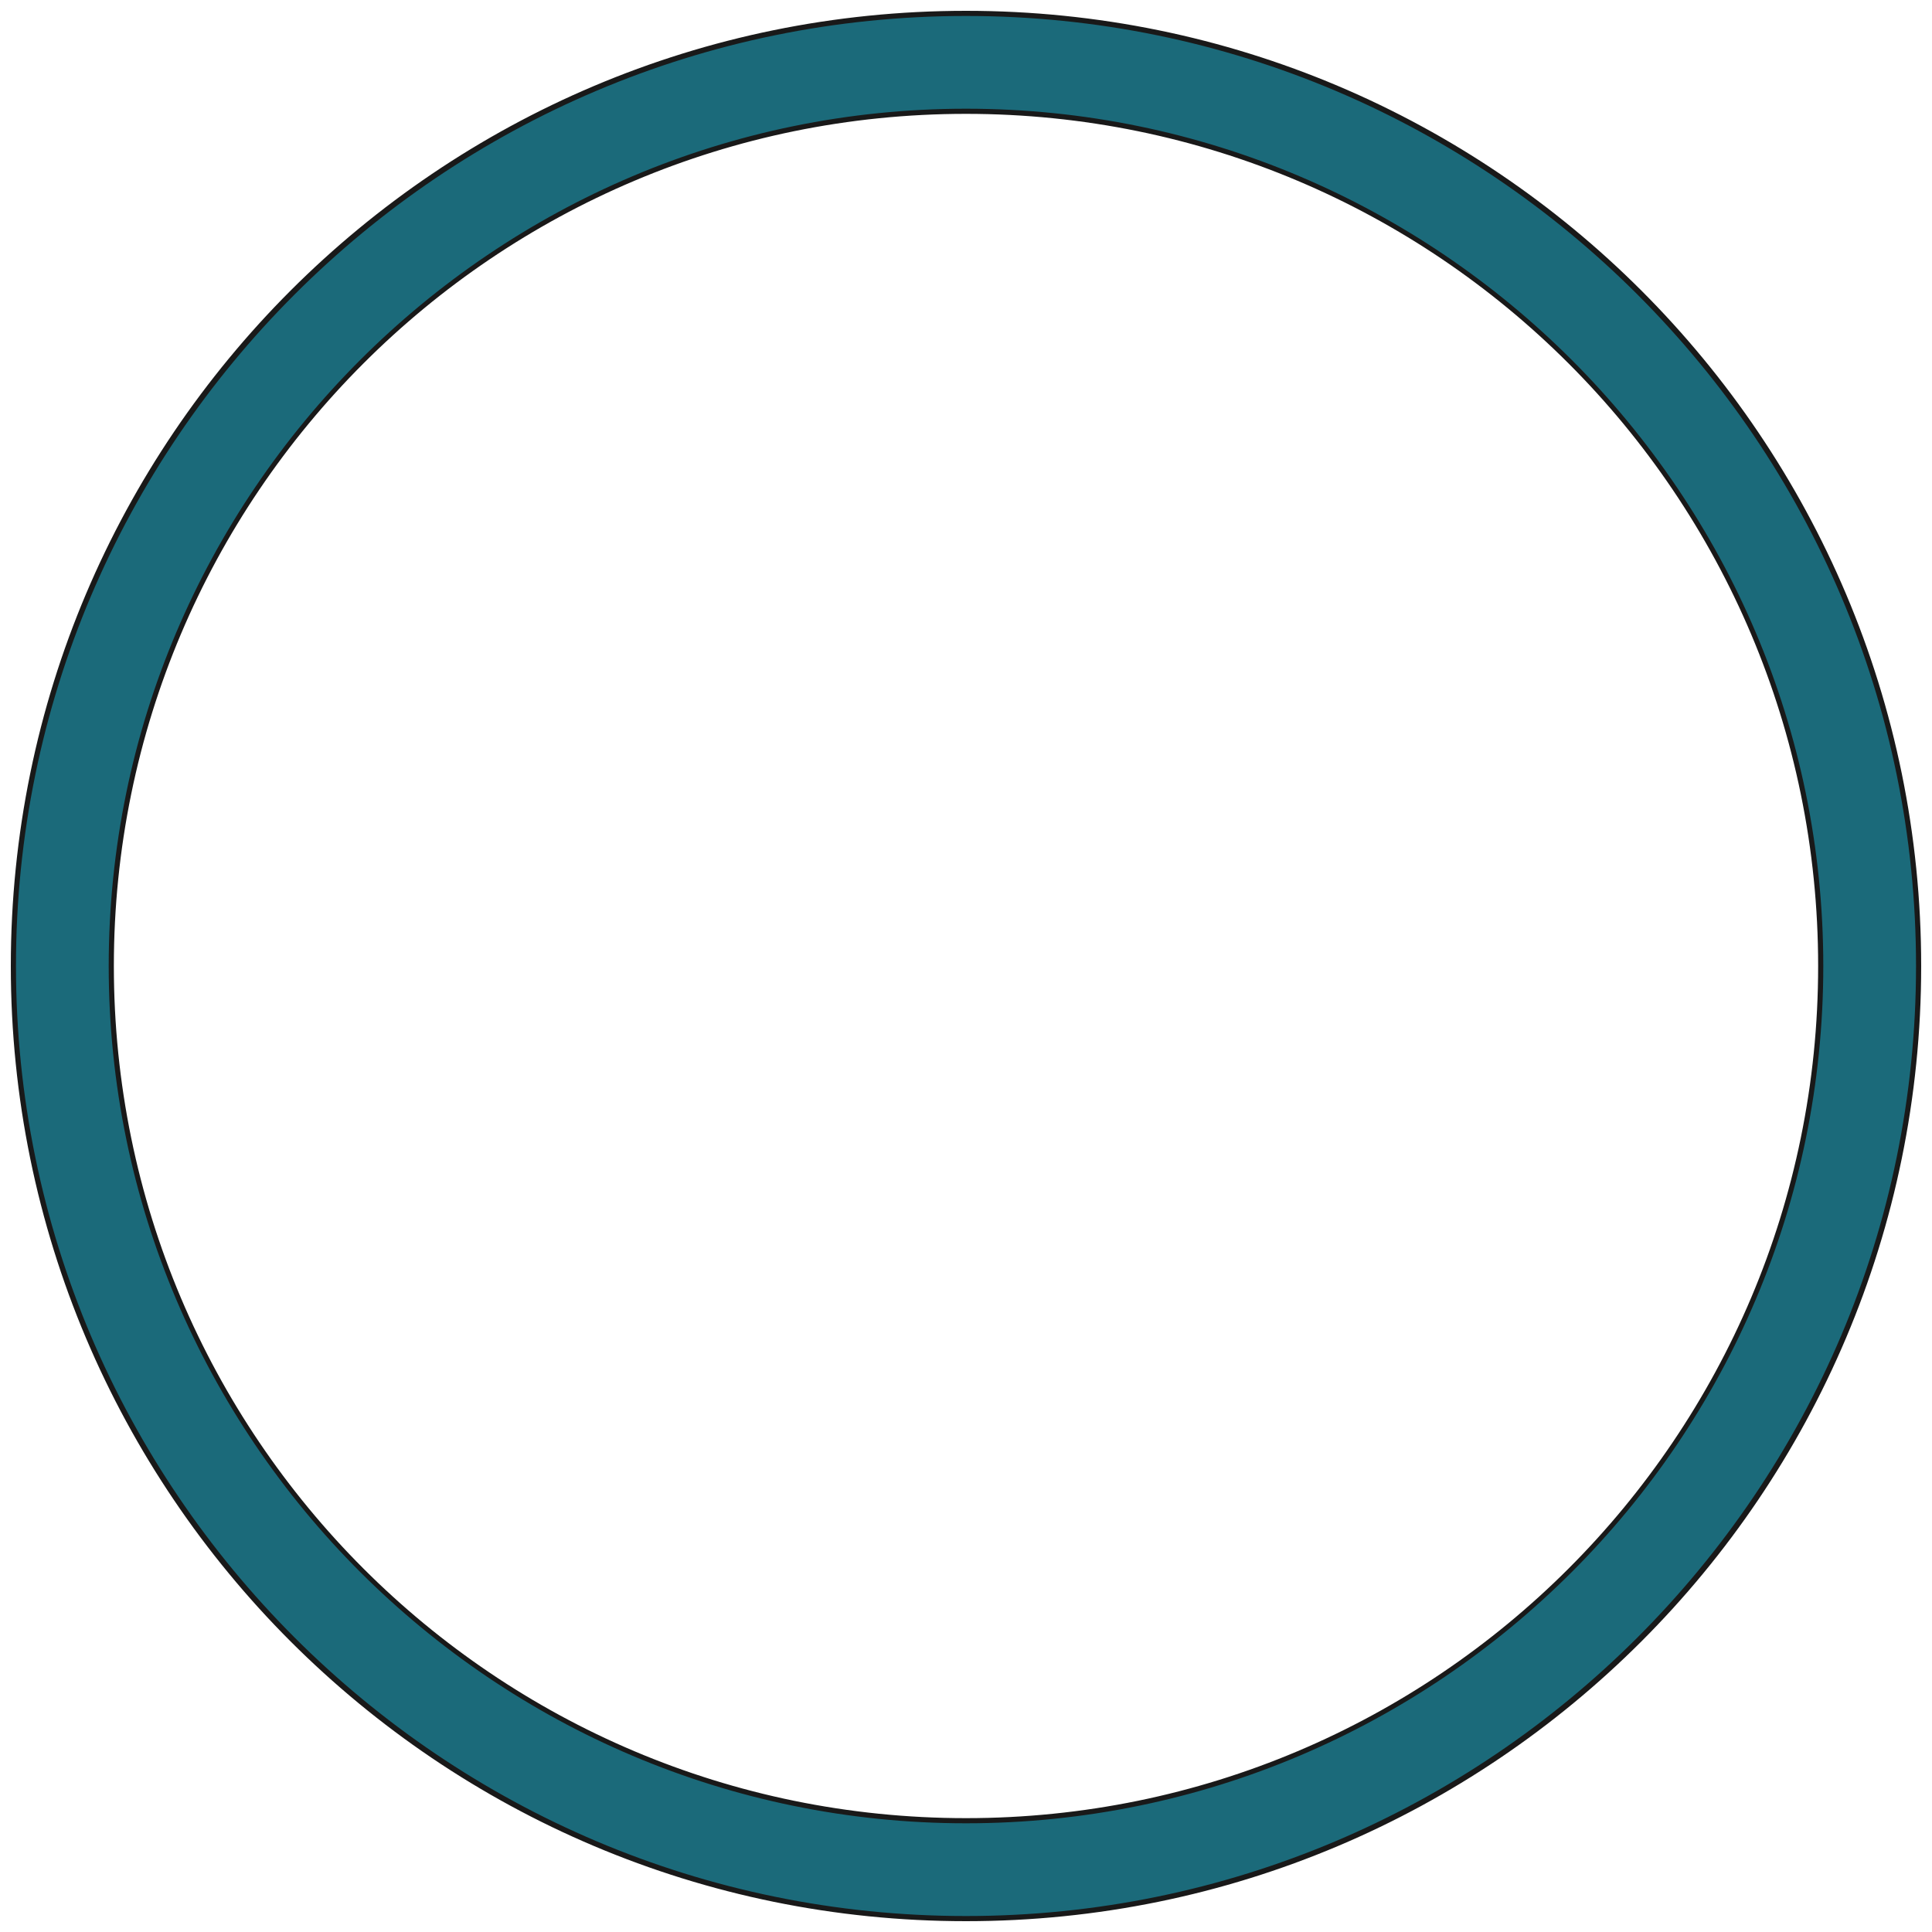
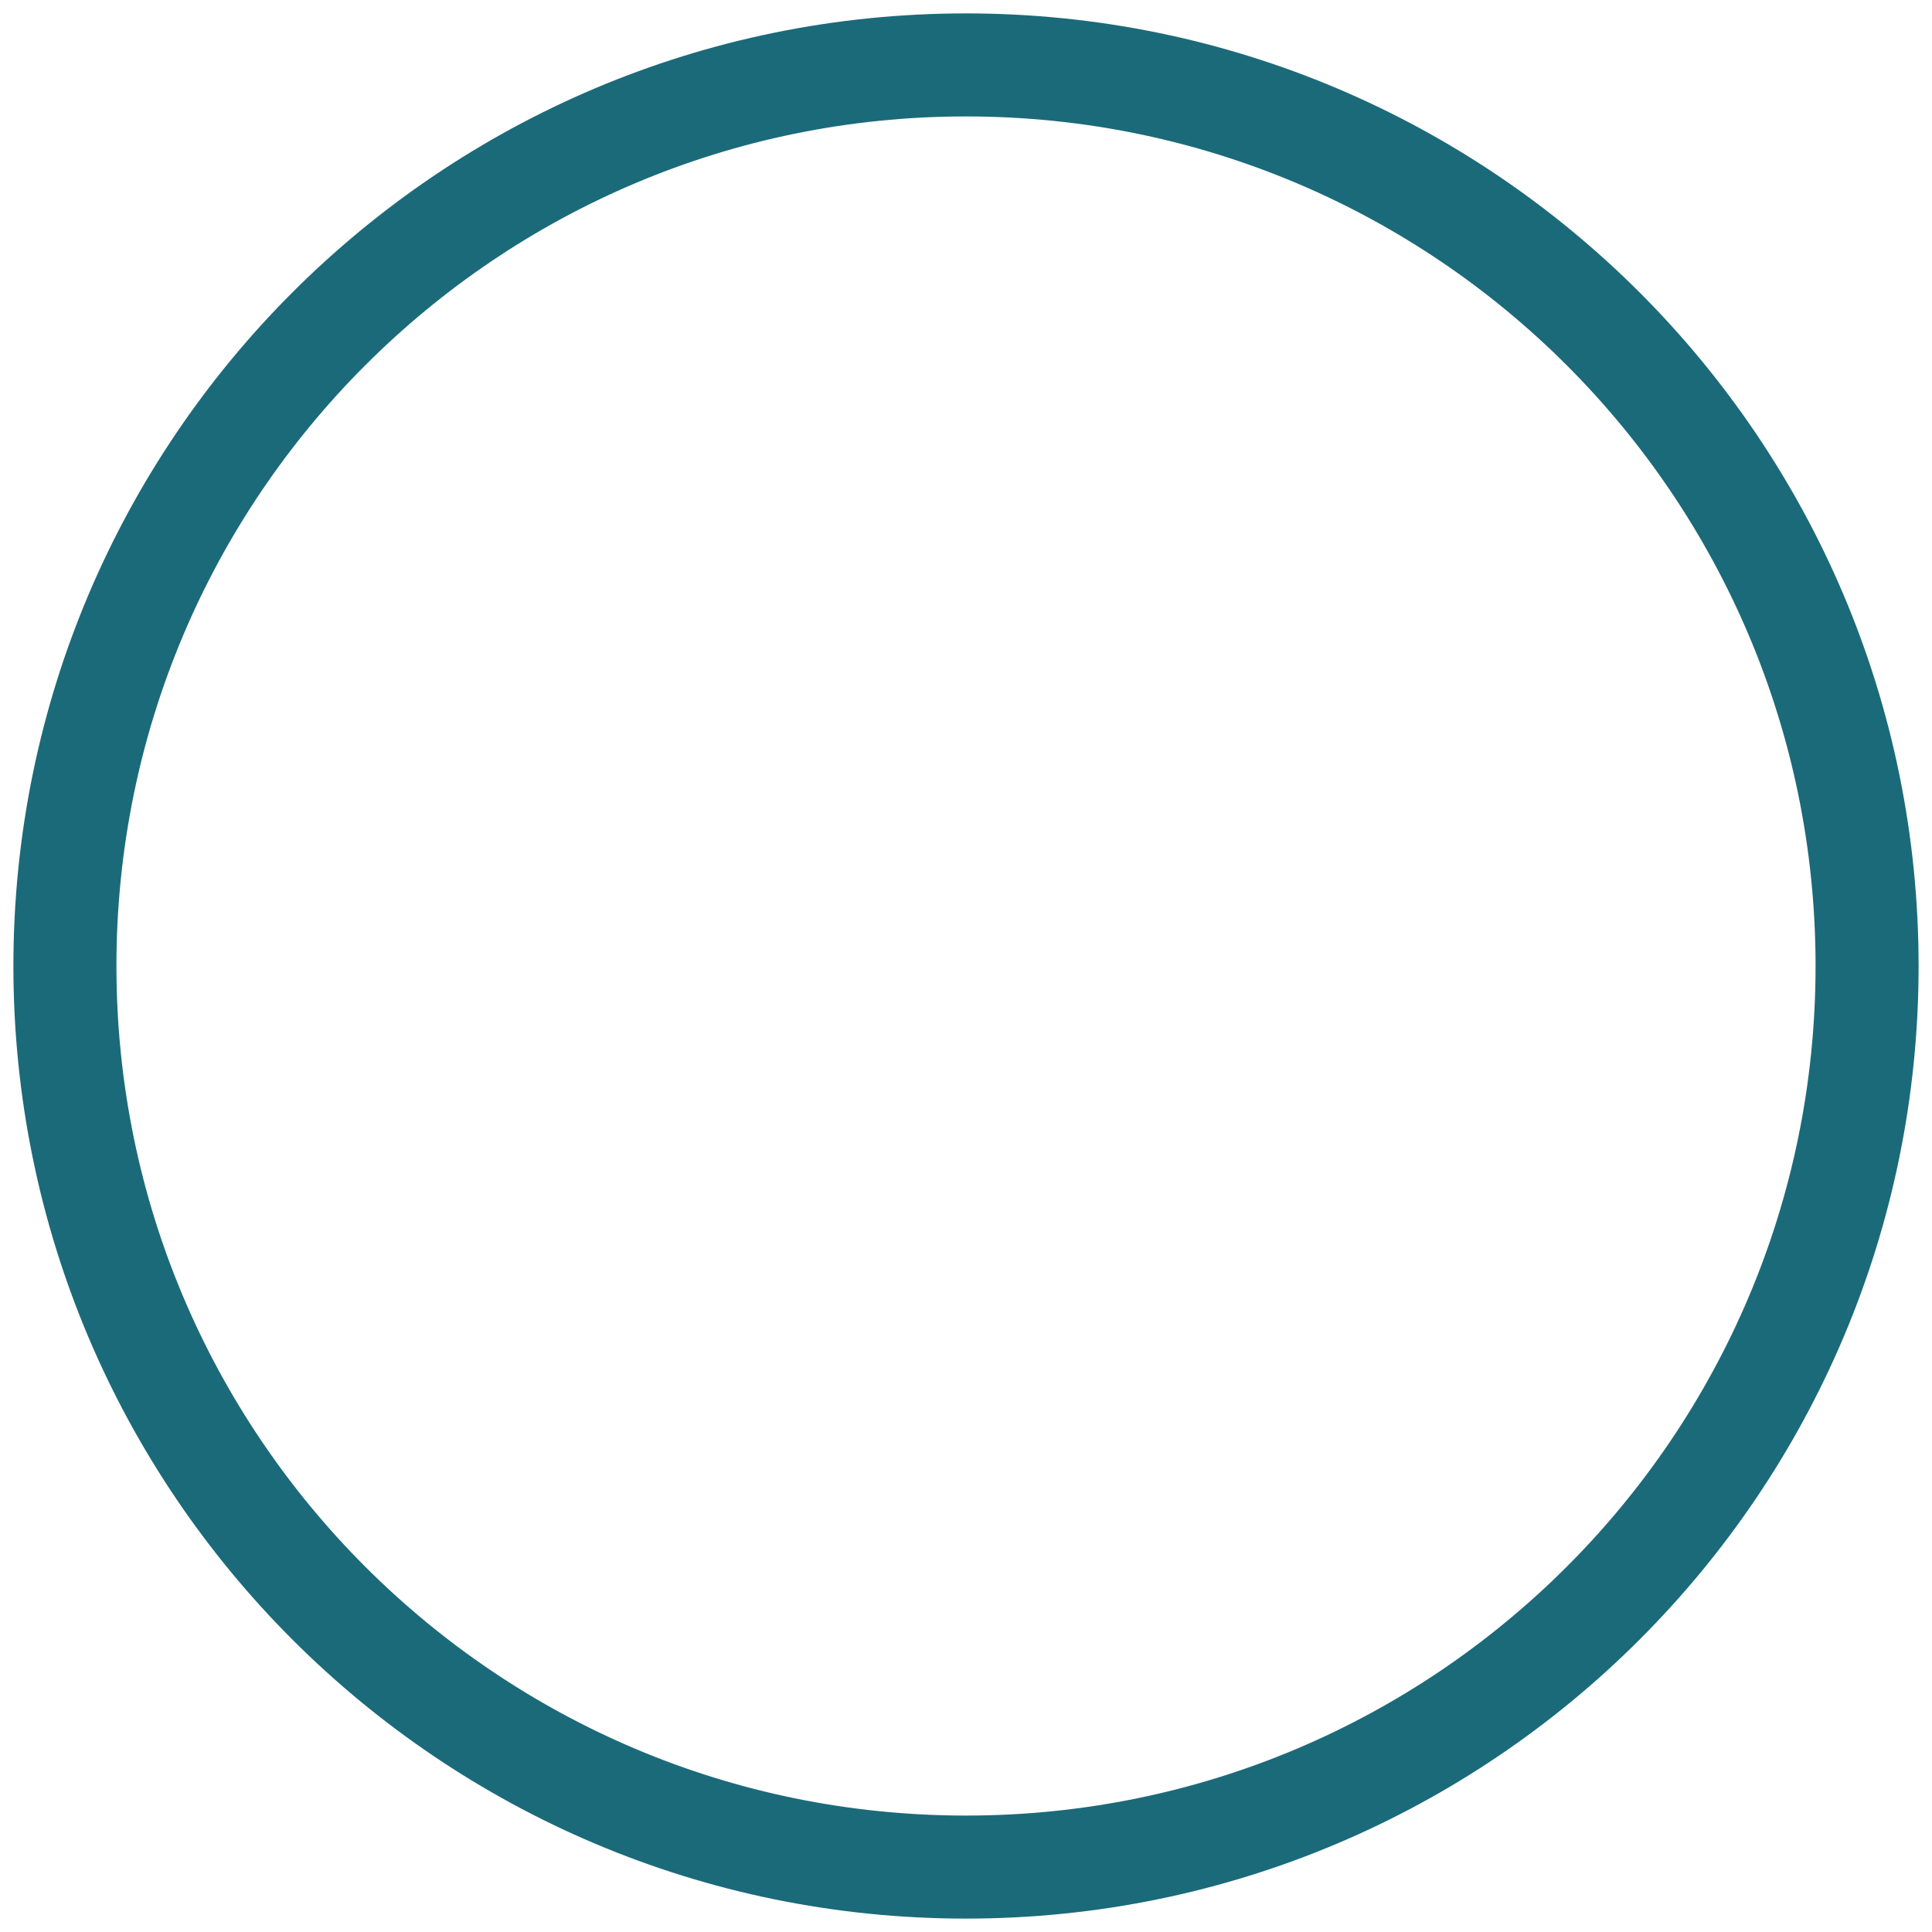
- <svg xmlns="http://www.w3.org/2000/svg" version="1.2" baseProfile="tiny" id="Layer_1" x="0px" y="0px" width="75px" height="75px" viewBox="0 0 75 75" overflow="visible" xml:space="preserve">
-   <g>
-     <path fill="#1B6A7A" d="M37.5,74.48c-20.391,0-36.98-16.59-36.98-36.98   C0.52,17.109,17.109,0.52,37.5,0.52c20.391,0,36.98,16.589,36.98,36.98   C74.48,57.89,57.891,74.48,37.5,74.48z M37.5,4.32   c-18.295,0-33.18,14.885-33.18,33.18S19.205,70.679,37.5,70.679   c18.296,0,33.18-14.884,33.18-33.179S55.796,4.32,37.5,4.32z" />
-     <path fill="#191919" d="M37.5,0.62c20.336,0,36.88,16.544,36.88,36.88   c0,20.336-16.544,36.88-36.88,36.88S0.62,57.836,0.62,37.5   C0.62,17.164,17.164,0.62,37.5,0.62 M37.5,70.78   c18.351,0,33.28-14.929,33.28-33.28c0-18.351-14.929-33.28-33.28-33.28   S4.22,19.149,4.22,37.5C4.22,55.851,19.149,70.78,37.5,70.78 M37.5,0.42   c-20.479,0-37.08,16.601-37.08,37.08c0,20.479,16.601,37.08,37.08,37.08   s37.08-16.601,37.08-37.08C74.58,17.021,57.979,0.42,37.5,0.42L37.5,0.42z    M37.5,70.58c-18.27,0-33.08-14.81-33.08-33.08   C4.42,19.23,19.23,4.42,37.5,4.42s33.08,14.81,33.08,33.08   C70.58,55.77,55.77,70.58,37.5,70.58L37.5,70.58z" />
-   </g>
+ <svg xmlns="http://www.w3.org/2000/svg" version="1.1" id="Increment" x="0px" y="0px" width="75px" height="75px" viewBox="0 0 75 75" style="enable-background:new 0 0 75 75;" xml:space="preserve">
+   <style type="text/css">
+ 	.st0{fill:none;stroke:#1B6A7A;stroke-width:4;stroke-miterlimit:10;}
+ </style>
+   <circle class="st0" cx="37.5" cy="37.5" r="34.98" />
</svg>
